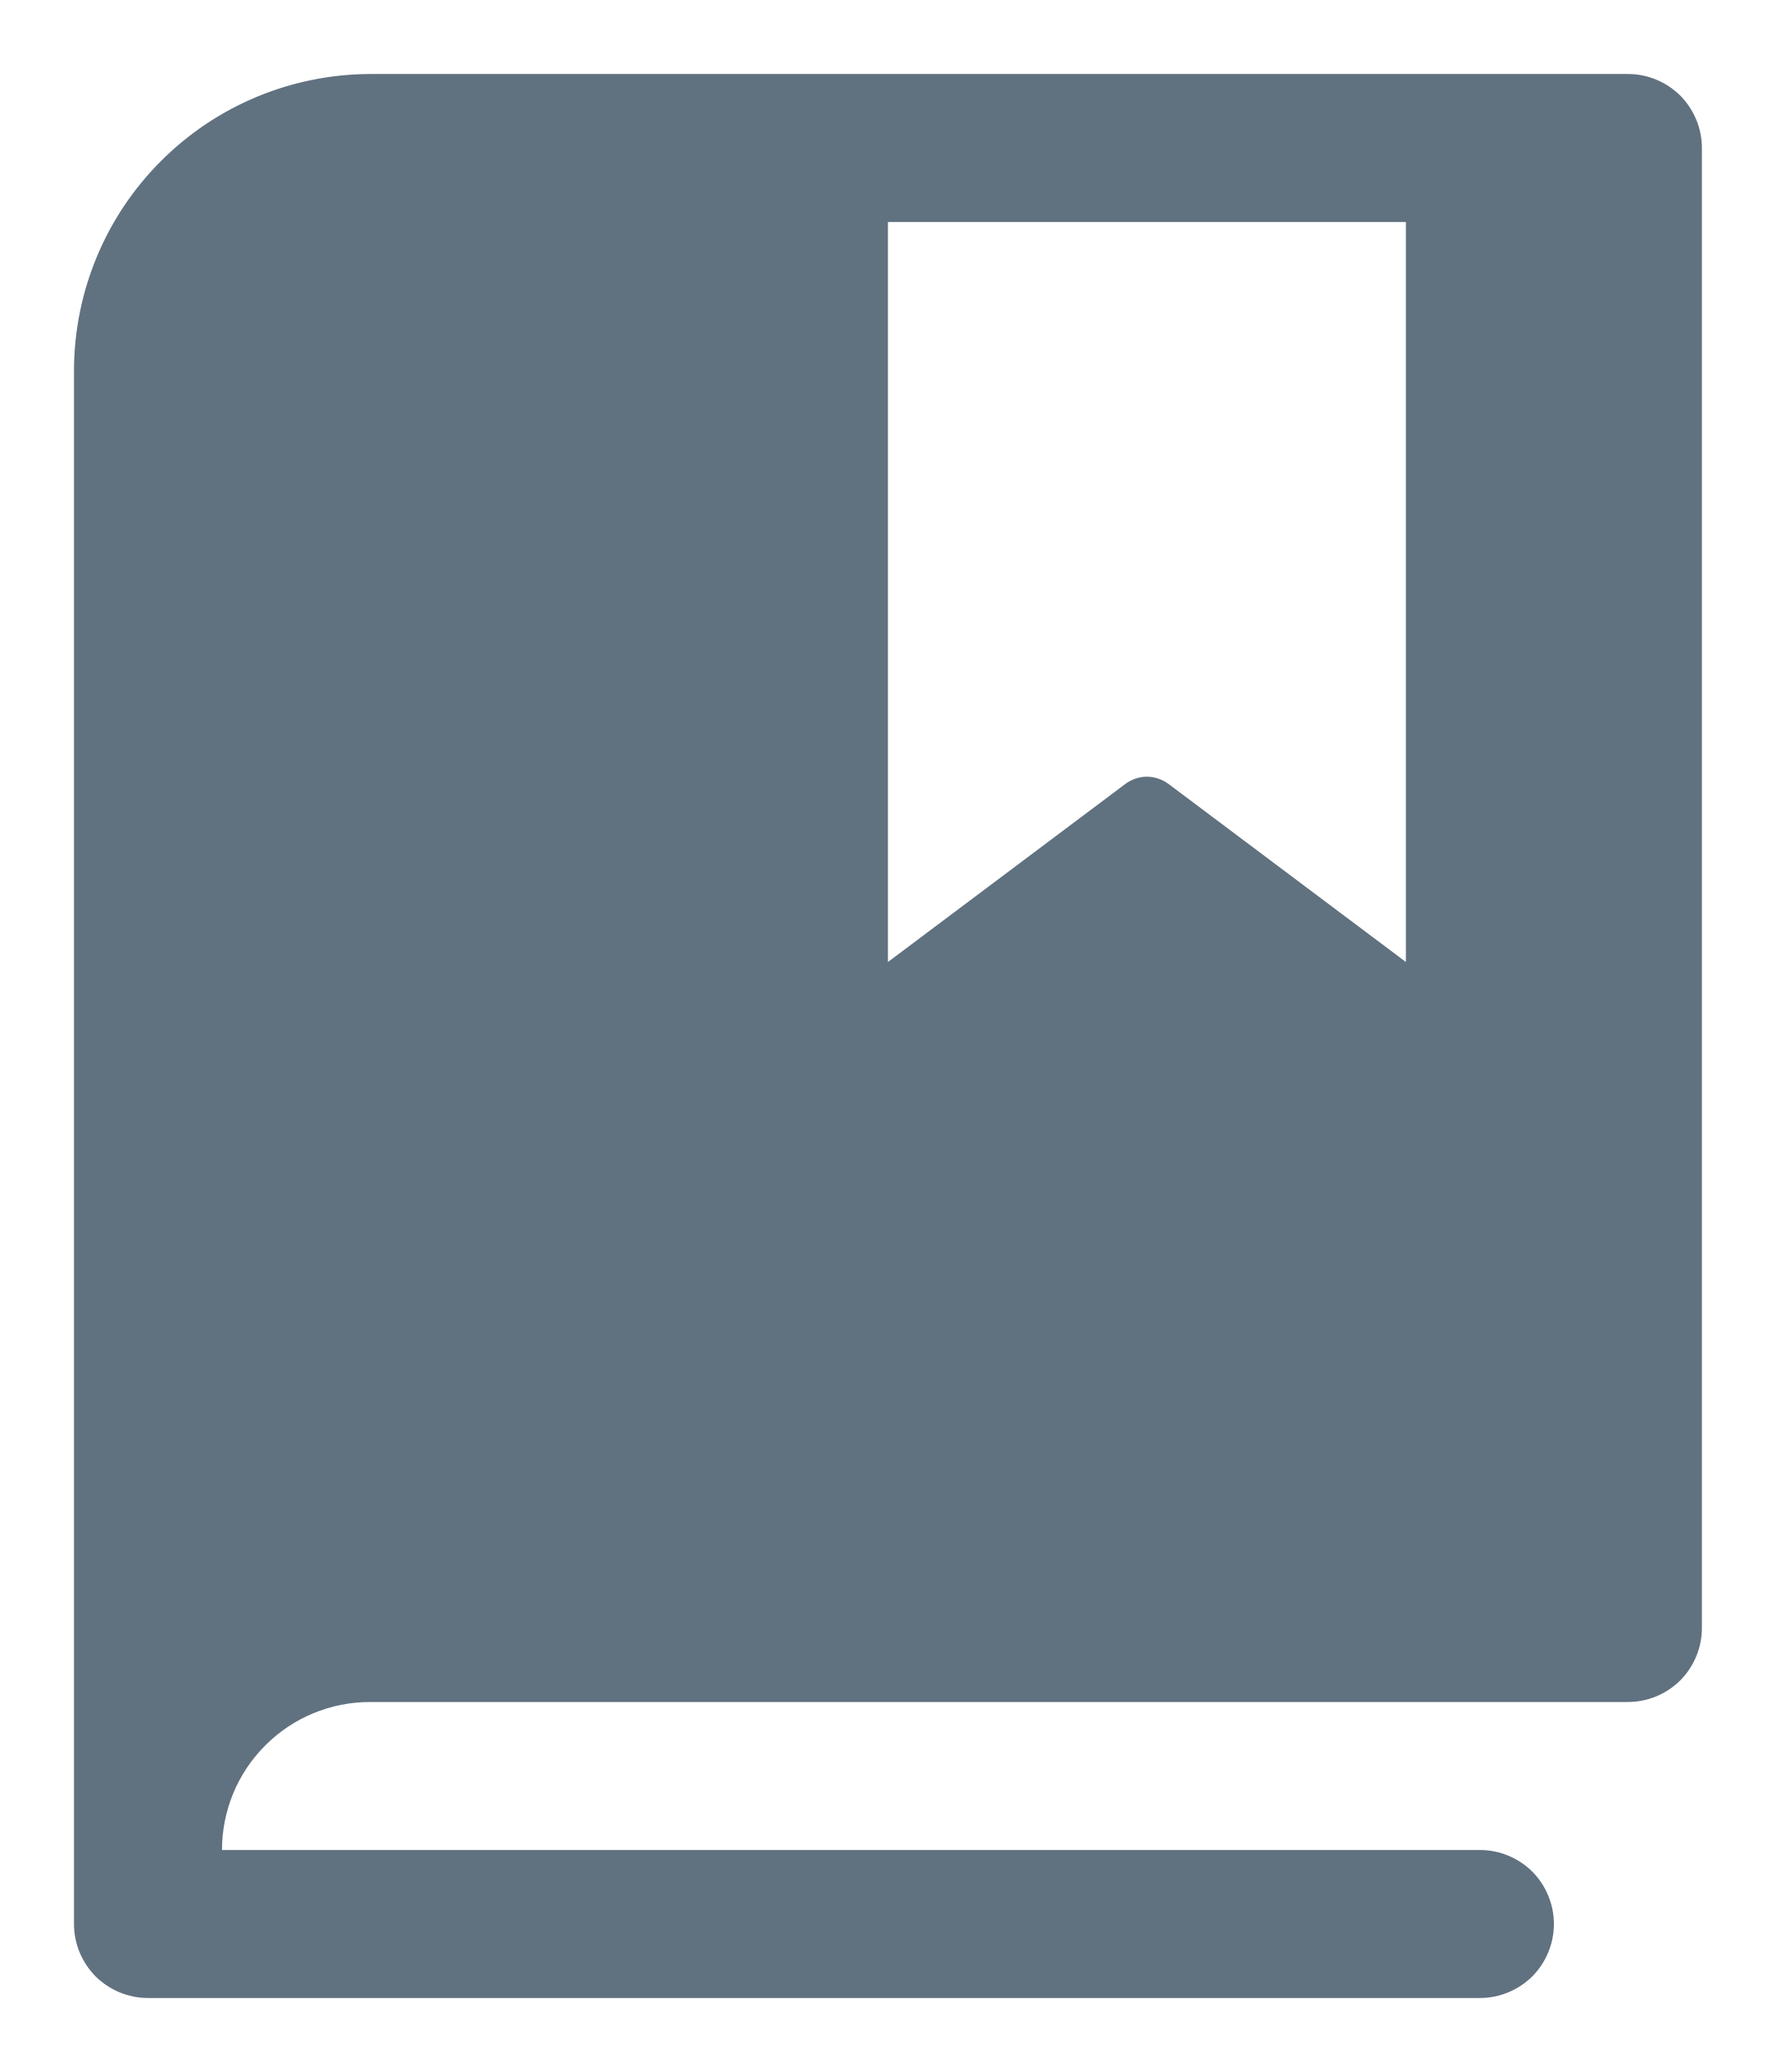
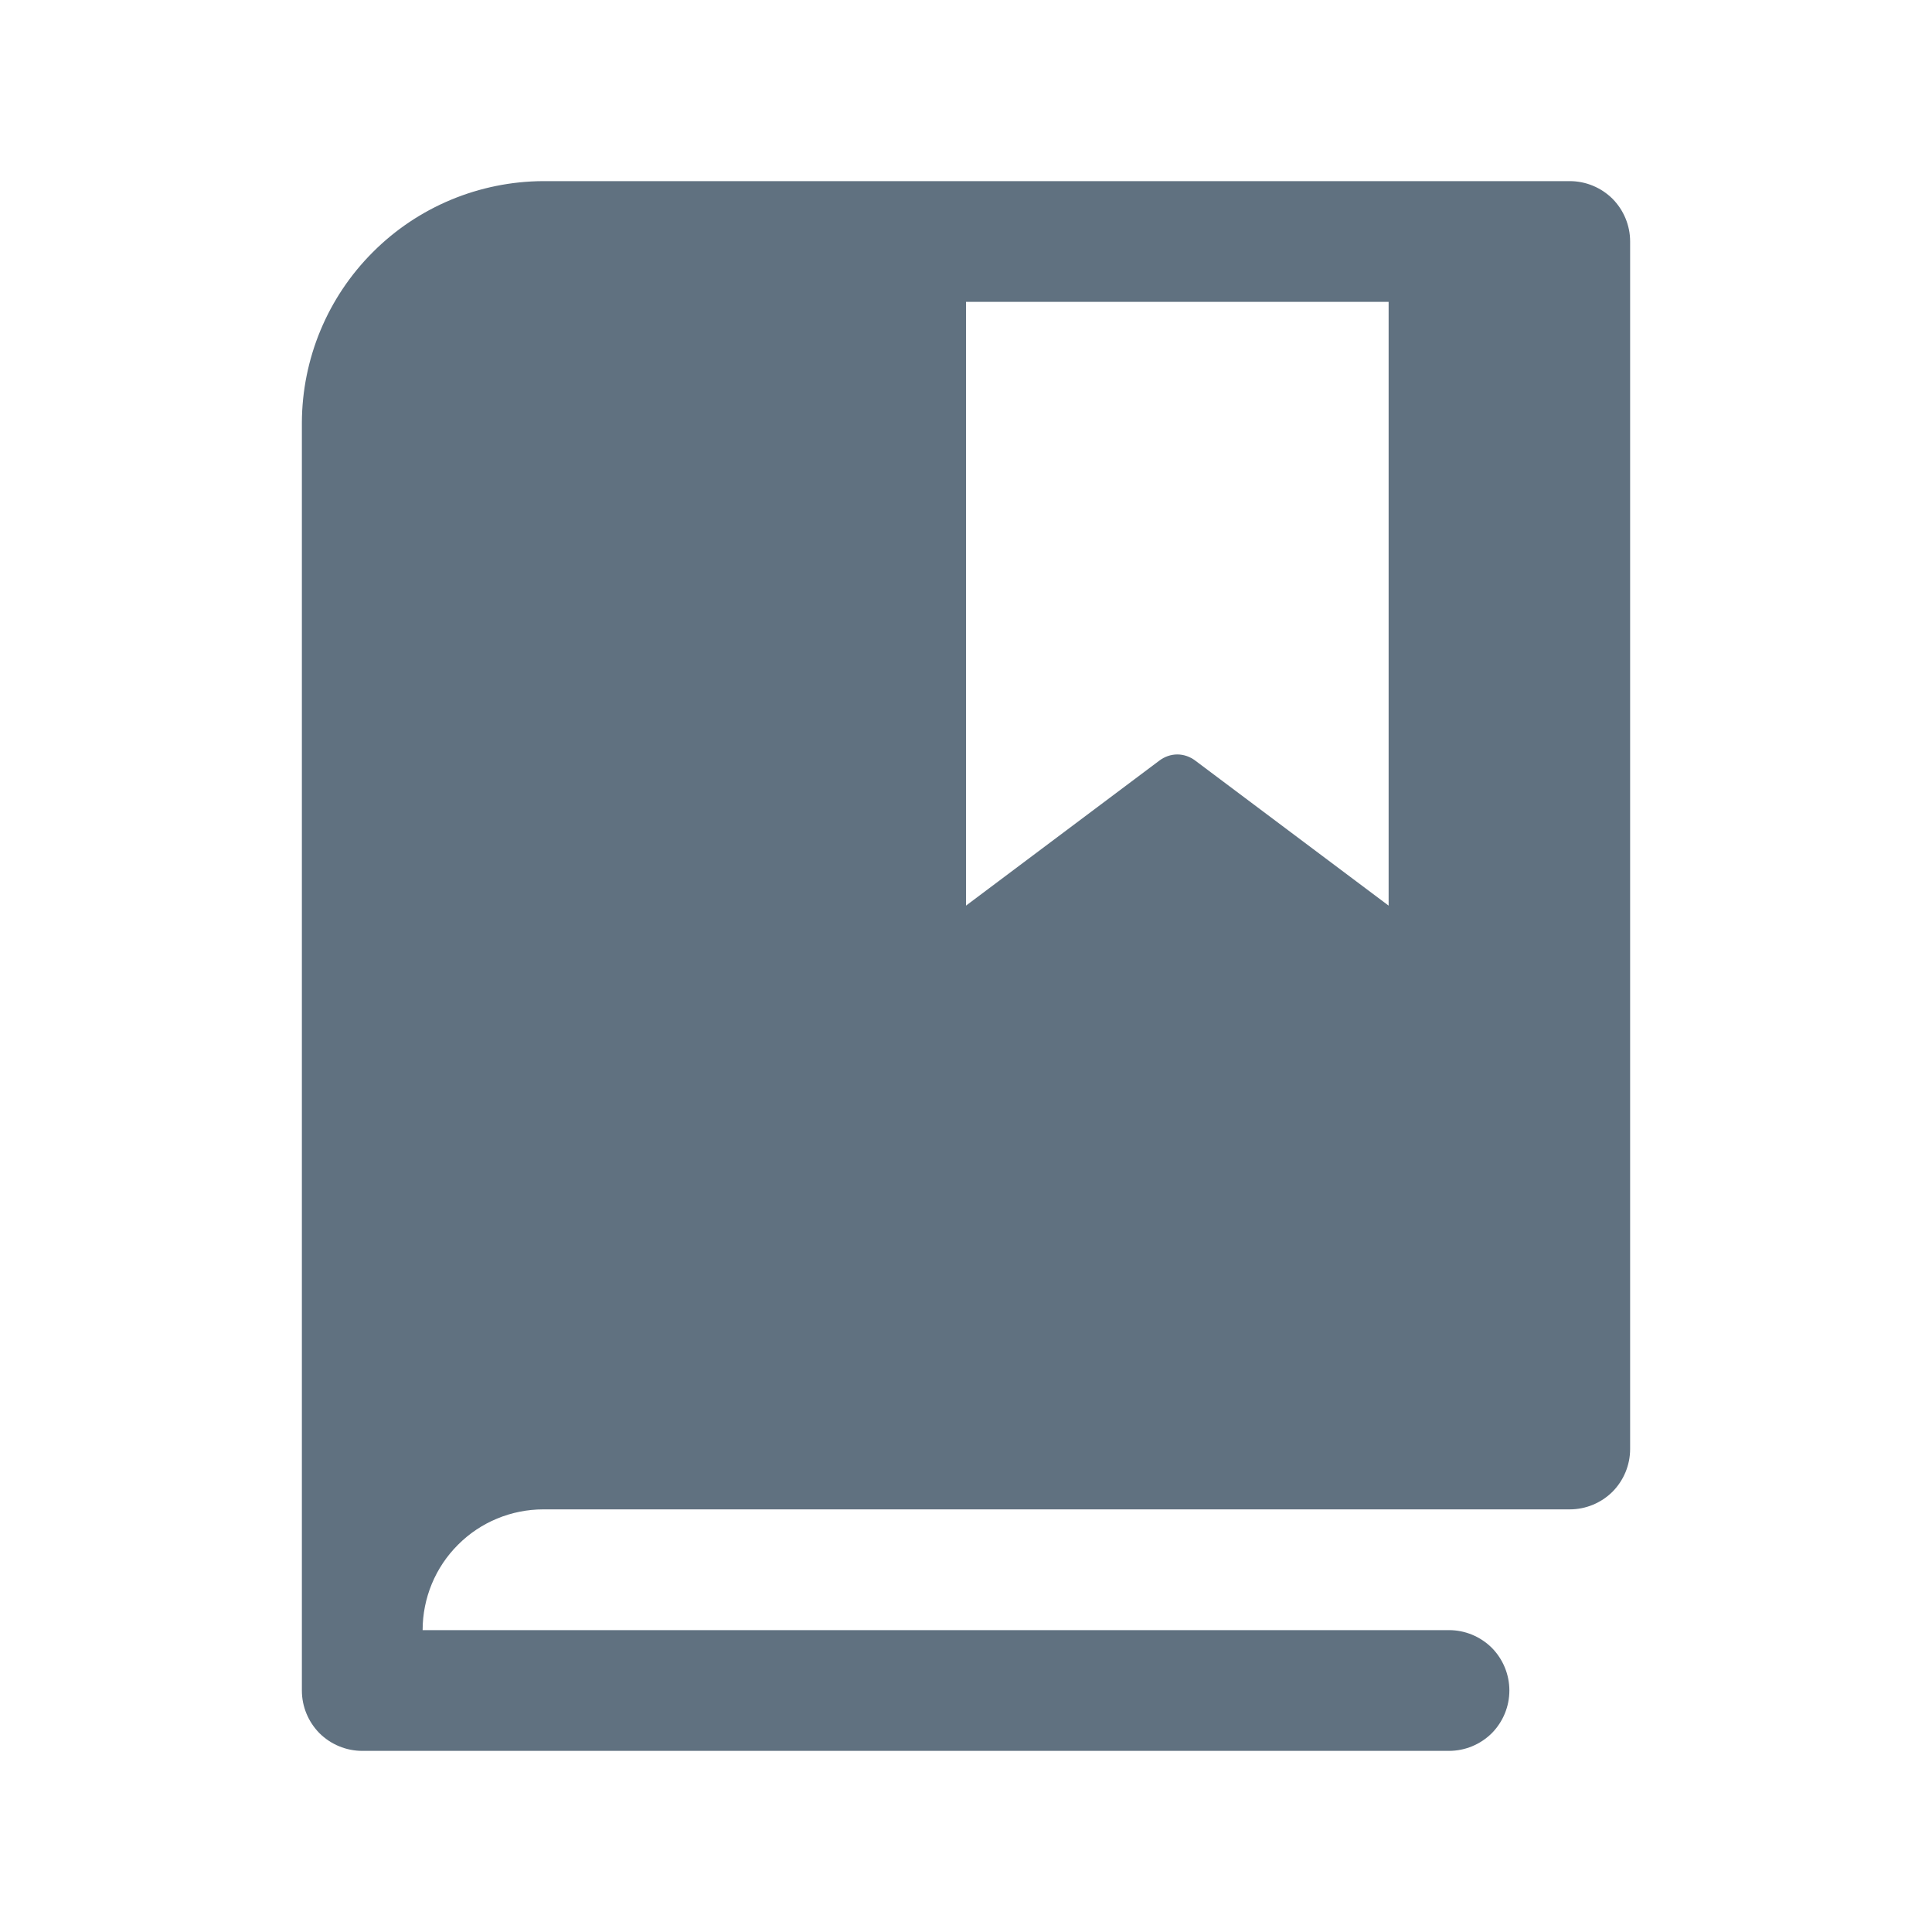
- <svg xmlns="http://www.w3.org/2000/svg" width="12" height="14" viewBox="0 0 12 14" fill="none">
-   <path d="M11 0.5H2.5C1.97 0.502 1.462 0.713 1.088 1.088C0.713 1.462 0.502 1.97 0.5 2.5V13C0.5 13.133 0.553 13.26 0.646 13.354C0.74 13.447 0.867 13.5 1 13.5H10C10.133 13.5 10.26 13.447 10.354 13.354C10.447 13.26 10.5 13.133 10.5 13C10.5 12.867 10.447 12.74 10.354 12.646C10.26 12.553 10.133 12.5 10 12.5H1.5C1.5 12.235 1.605 11.98 1.793 11.793C1.98 11.605 2.235 11.5 2.5 11.5H11C11.133 11.5 11.26 11.447 11.354 11.354C11.447 11.26 11.5 11.133 11.5 11V1C11.5 0.867 11.447 0.74 11.354 0.646C11.26 0.553 11.133 0.5 11 0.5ZM9.5 6.5L7.9 5.3C7.857 5.267 7.804 5.248 7.75 5.248C7.696 5.248 7.643 5.267 7.6 5.3L6 6.5V1.5H9.5V6.5Z" fill="#607180" />
+ <svg xmlns="http://www.w3.org/2000/svg" width="16" height="16" viewBox="0 0 16 16" fill="none">
+   <path d="M13 1.5H4.5C3.97 1.502 3.462 1.713 3.088 2.088C2.713 2.462 2.502 2.97 2.5 3.5V14C2.5 14.133 2.553 14.26 2.646 14.354C2.74 14.447 2.867 14.5 3 14.5H12C12.133 14.5 12.26 14.447 12.354 14.354C12.447 14.26 12.5 14.133 12.5 14C12.5 13.867 12.447 13.74 12.354 13.646C12.26 13.553 12.133 13.5 12 13.5H3.5C3.5 13.235 3.605 12.98 3.793 12.793C3.98 12.605 4.235 12.5 4.5 12.5H13C13.133 12.5 13.26 12.447 13.354 12.354C13.447 12.26 13.5 12.133 13.5 12V2C13.5 1.867 13.447 1.74 13.354 1.646C13.26 1.553 13.133 1.5 13 1.5V1.5ZM11.5 7.5L9.9 6.3C9.857 6.267 9.804 6.248 9.75 6.248C9.696 6.248 9.643 6.267 9.6 6.3L8 7.5V2.5H11.5V7.5Z" fill="#607180" />
</svg>
